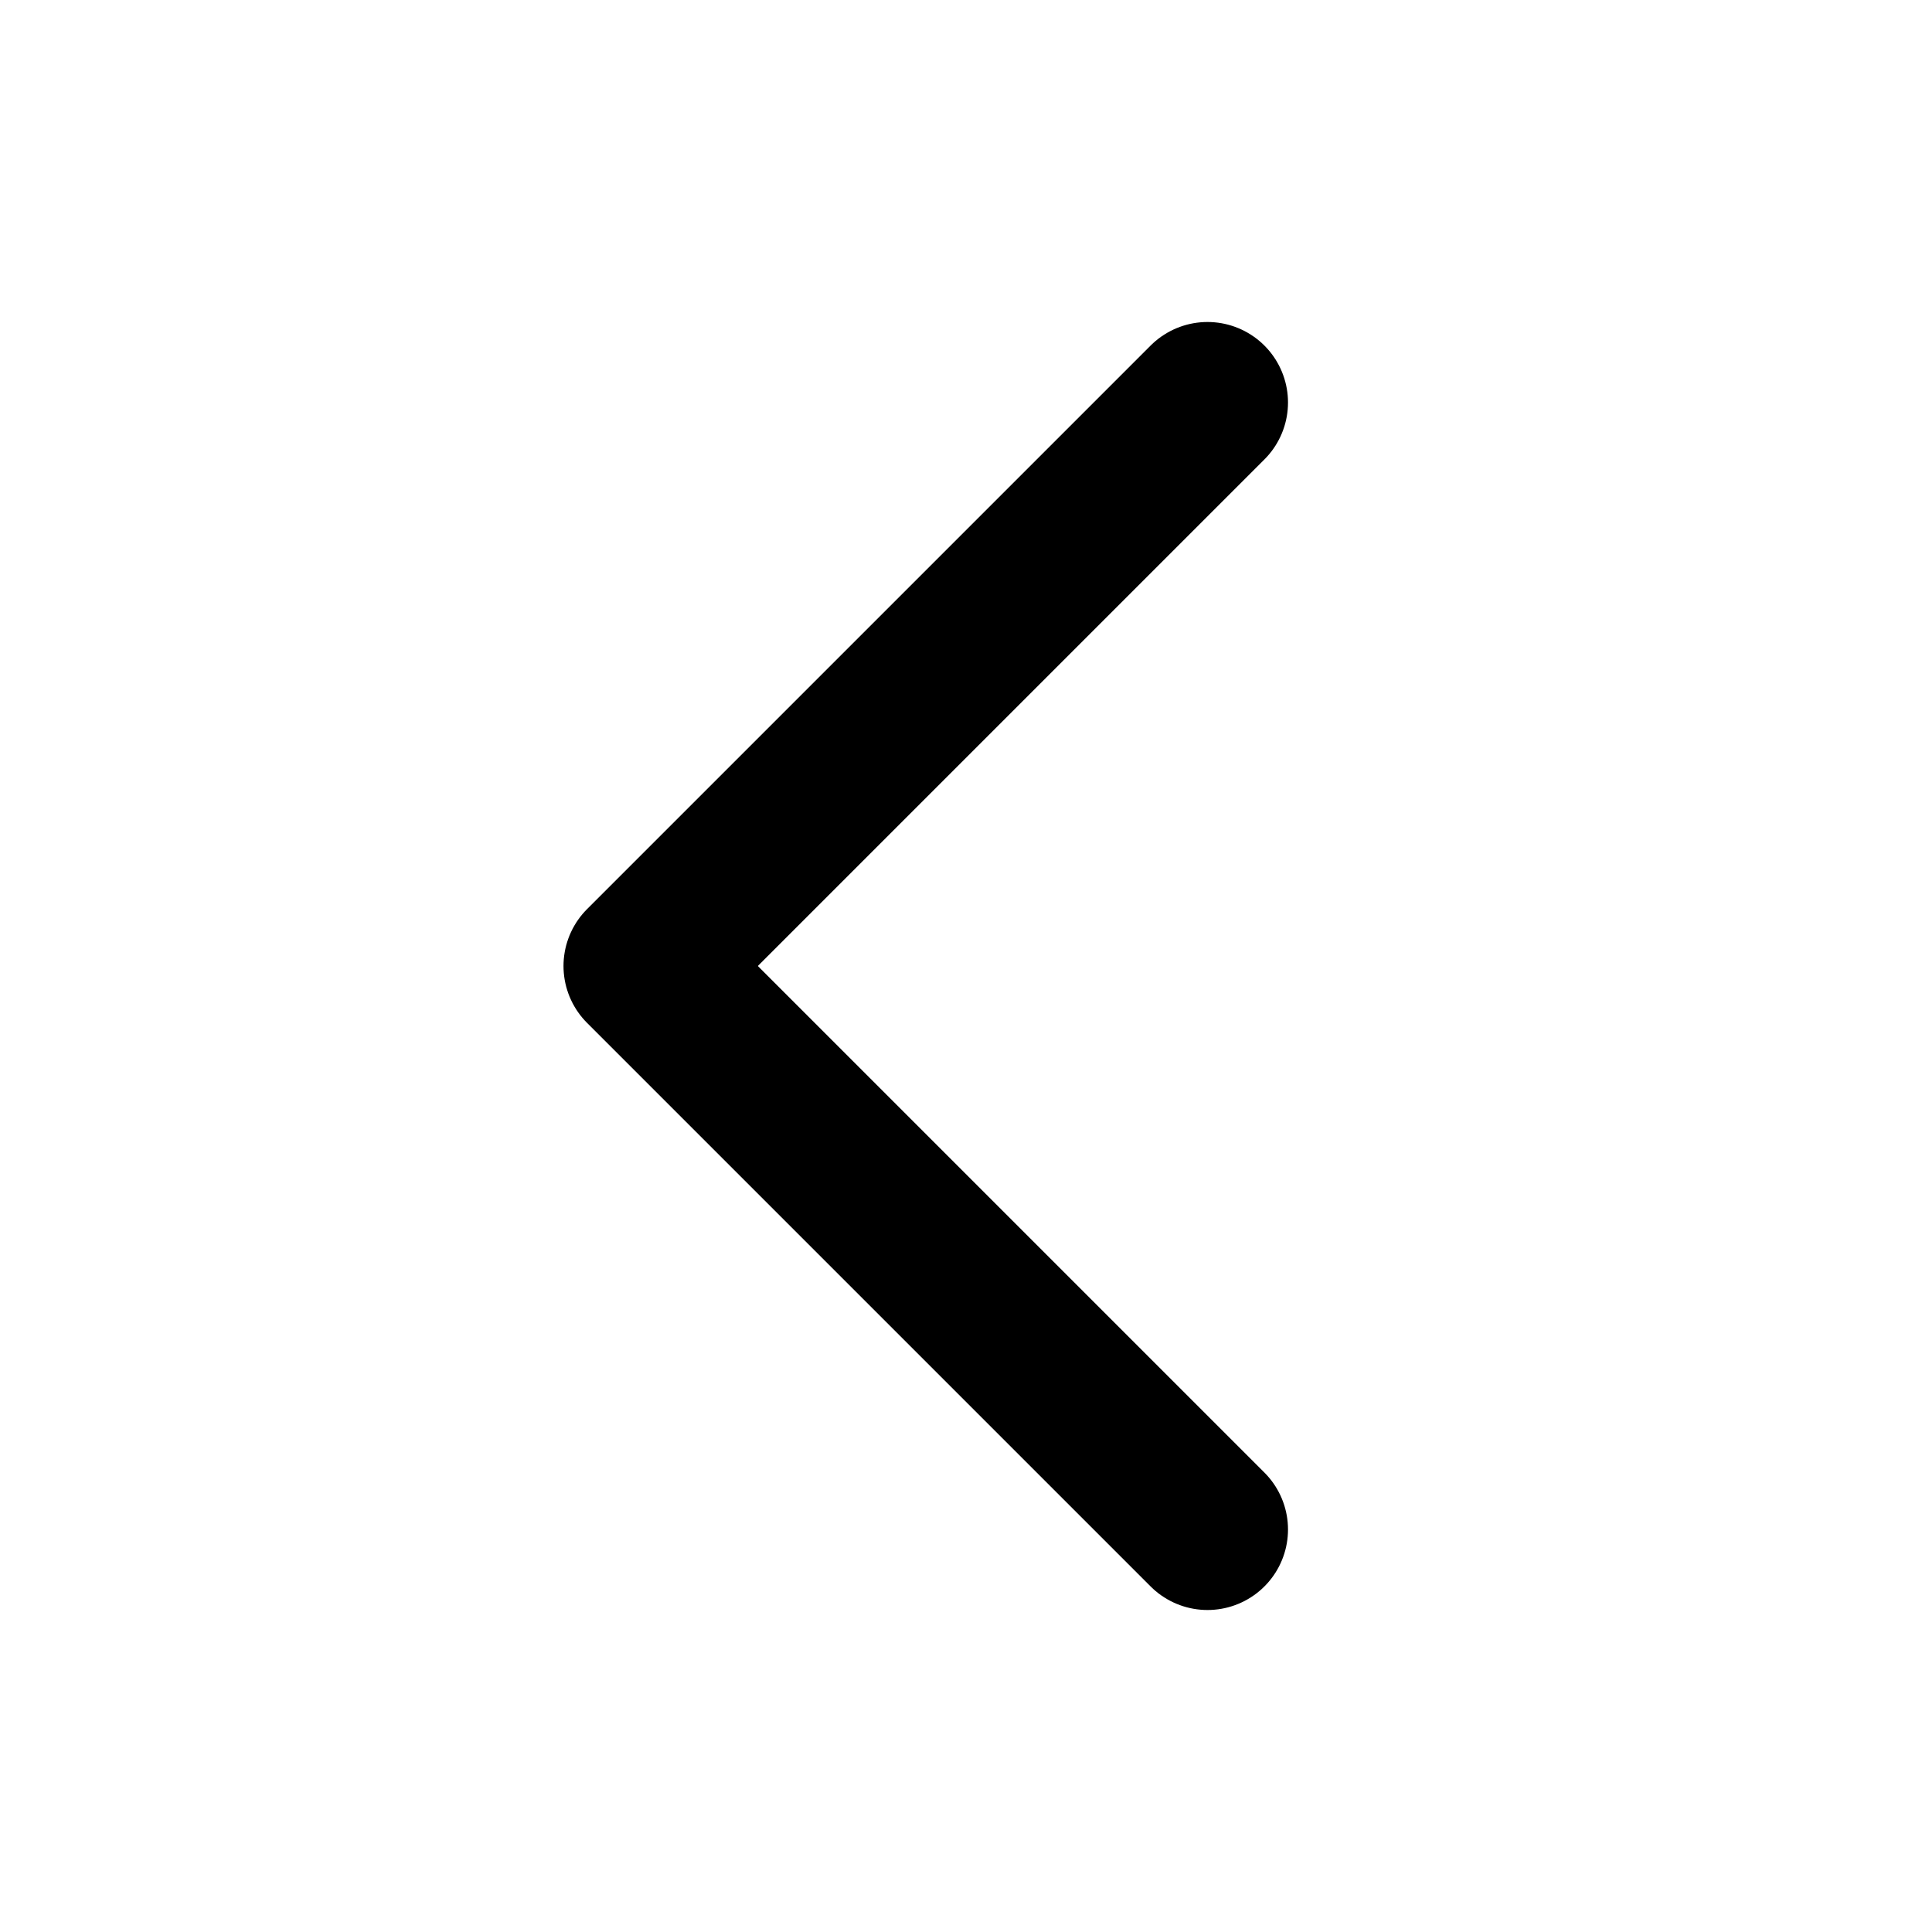
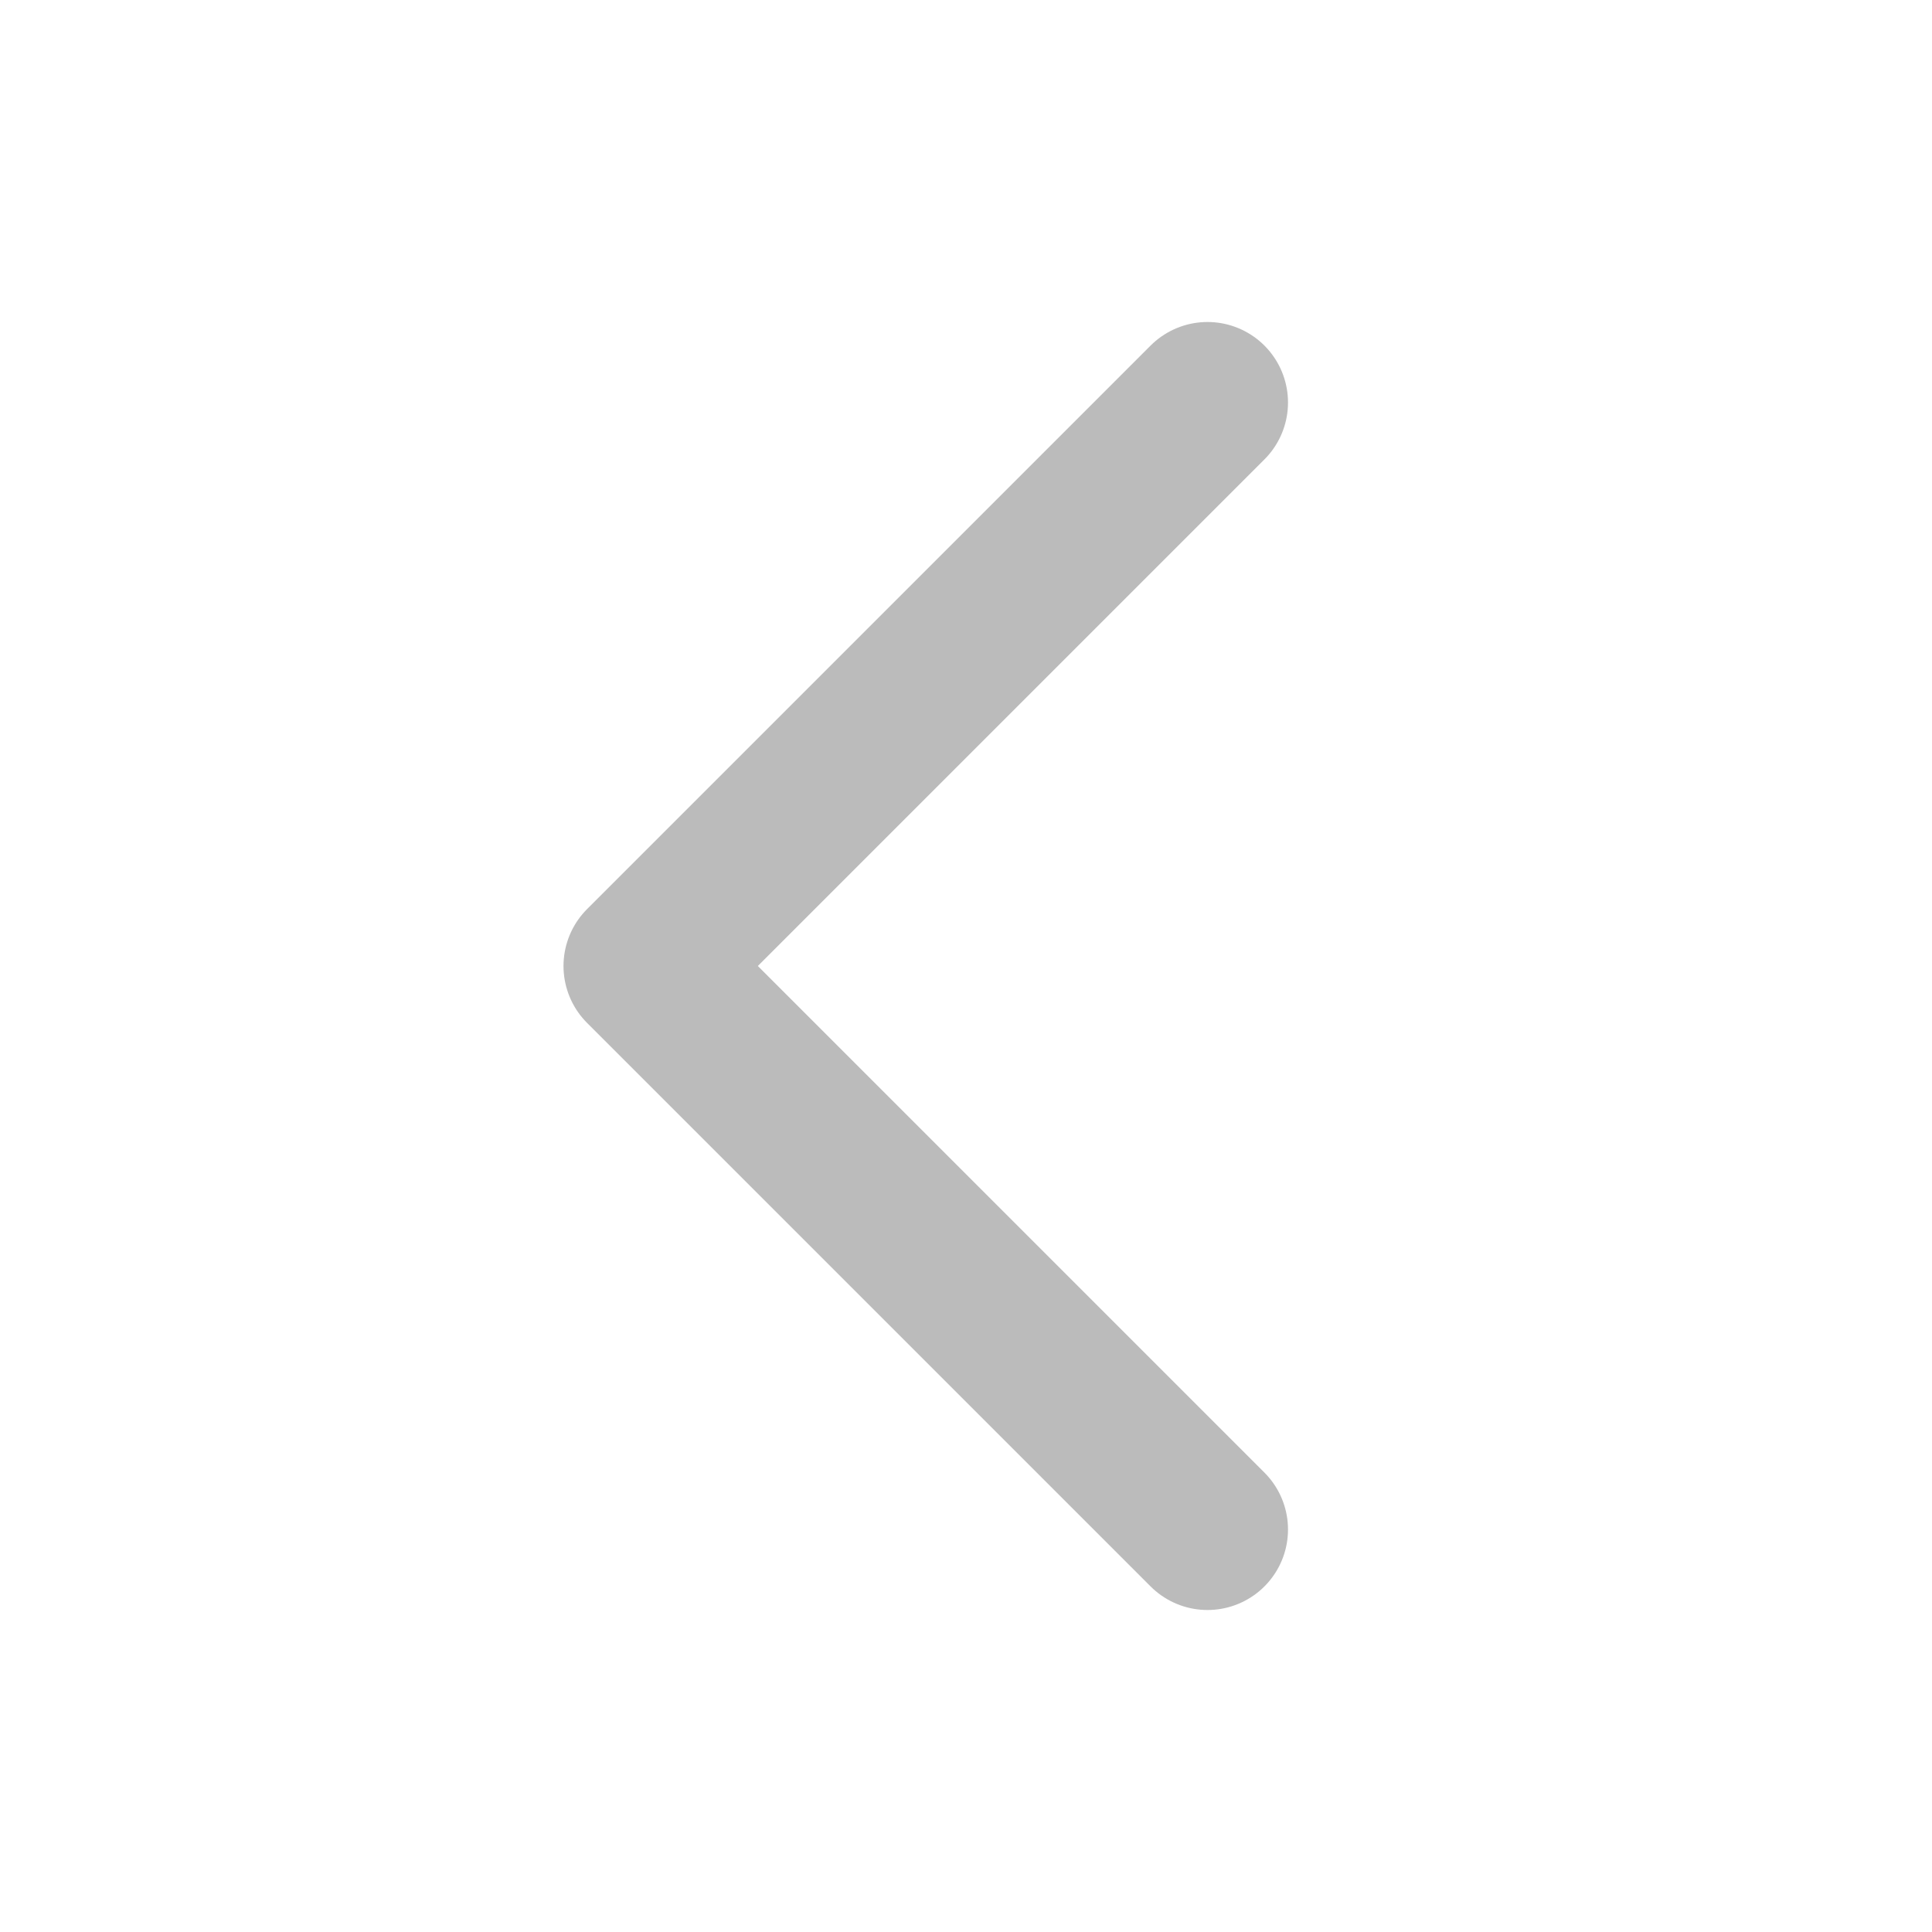
- <svg xmlns="http://www.w3.org/2000/svg" width="36px" height="36px" class="h-6 w-6" fill="none" viewBox="0 0 24 24" stroke="currentColor">
+ <svg xmlns="http://www.w3.org/2000/svg" width="36px" height="36px" class="h-6 w-6" fill="none" viewBox="0 0 24 24" stroke="#bbb">
  <path stroke-linecap="round" stroke-linejoin="round" stroke-width="2" d="M15 19l-7-7 7-7" />
</svg>
